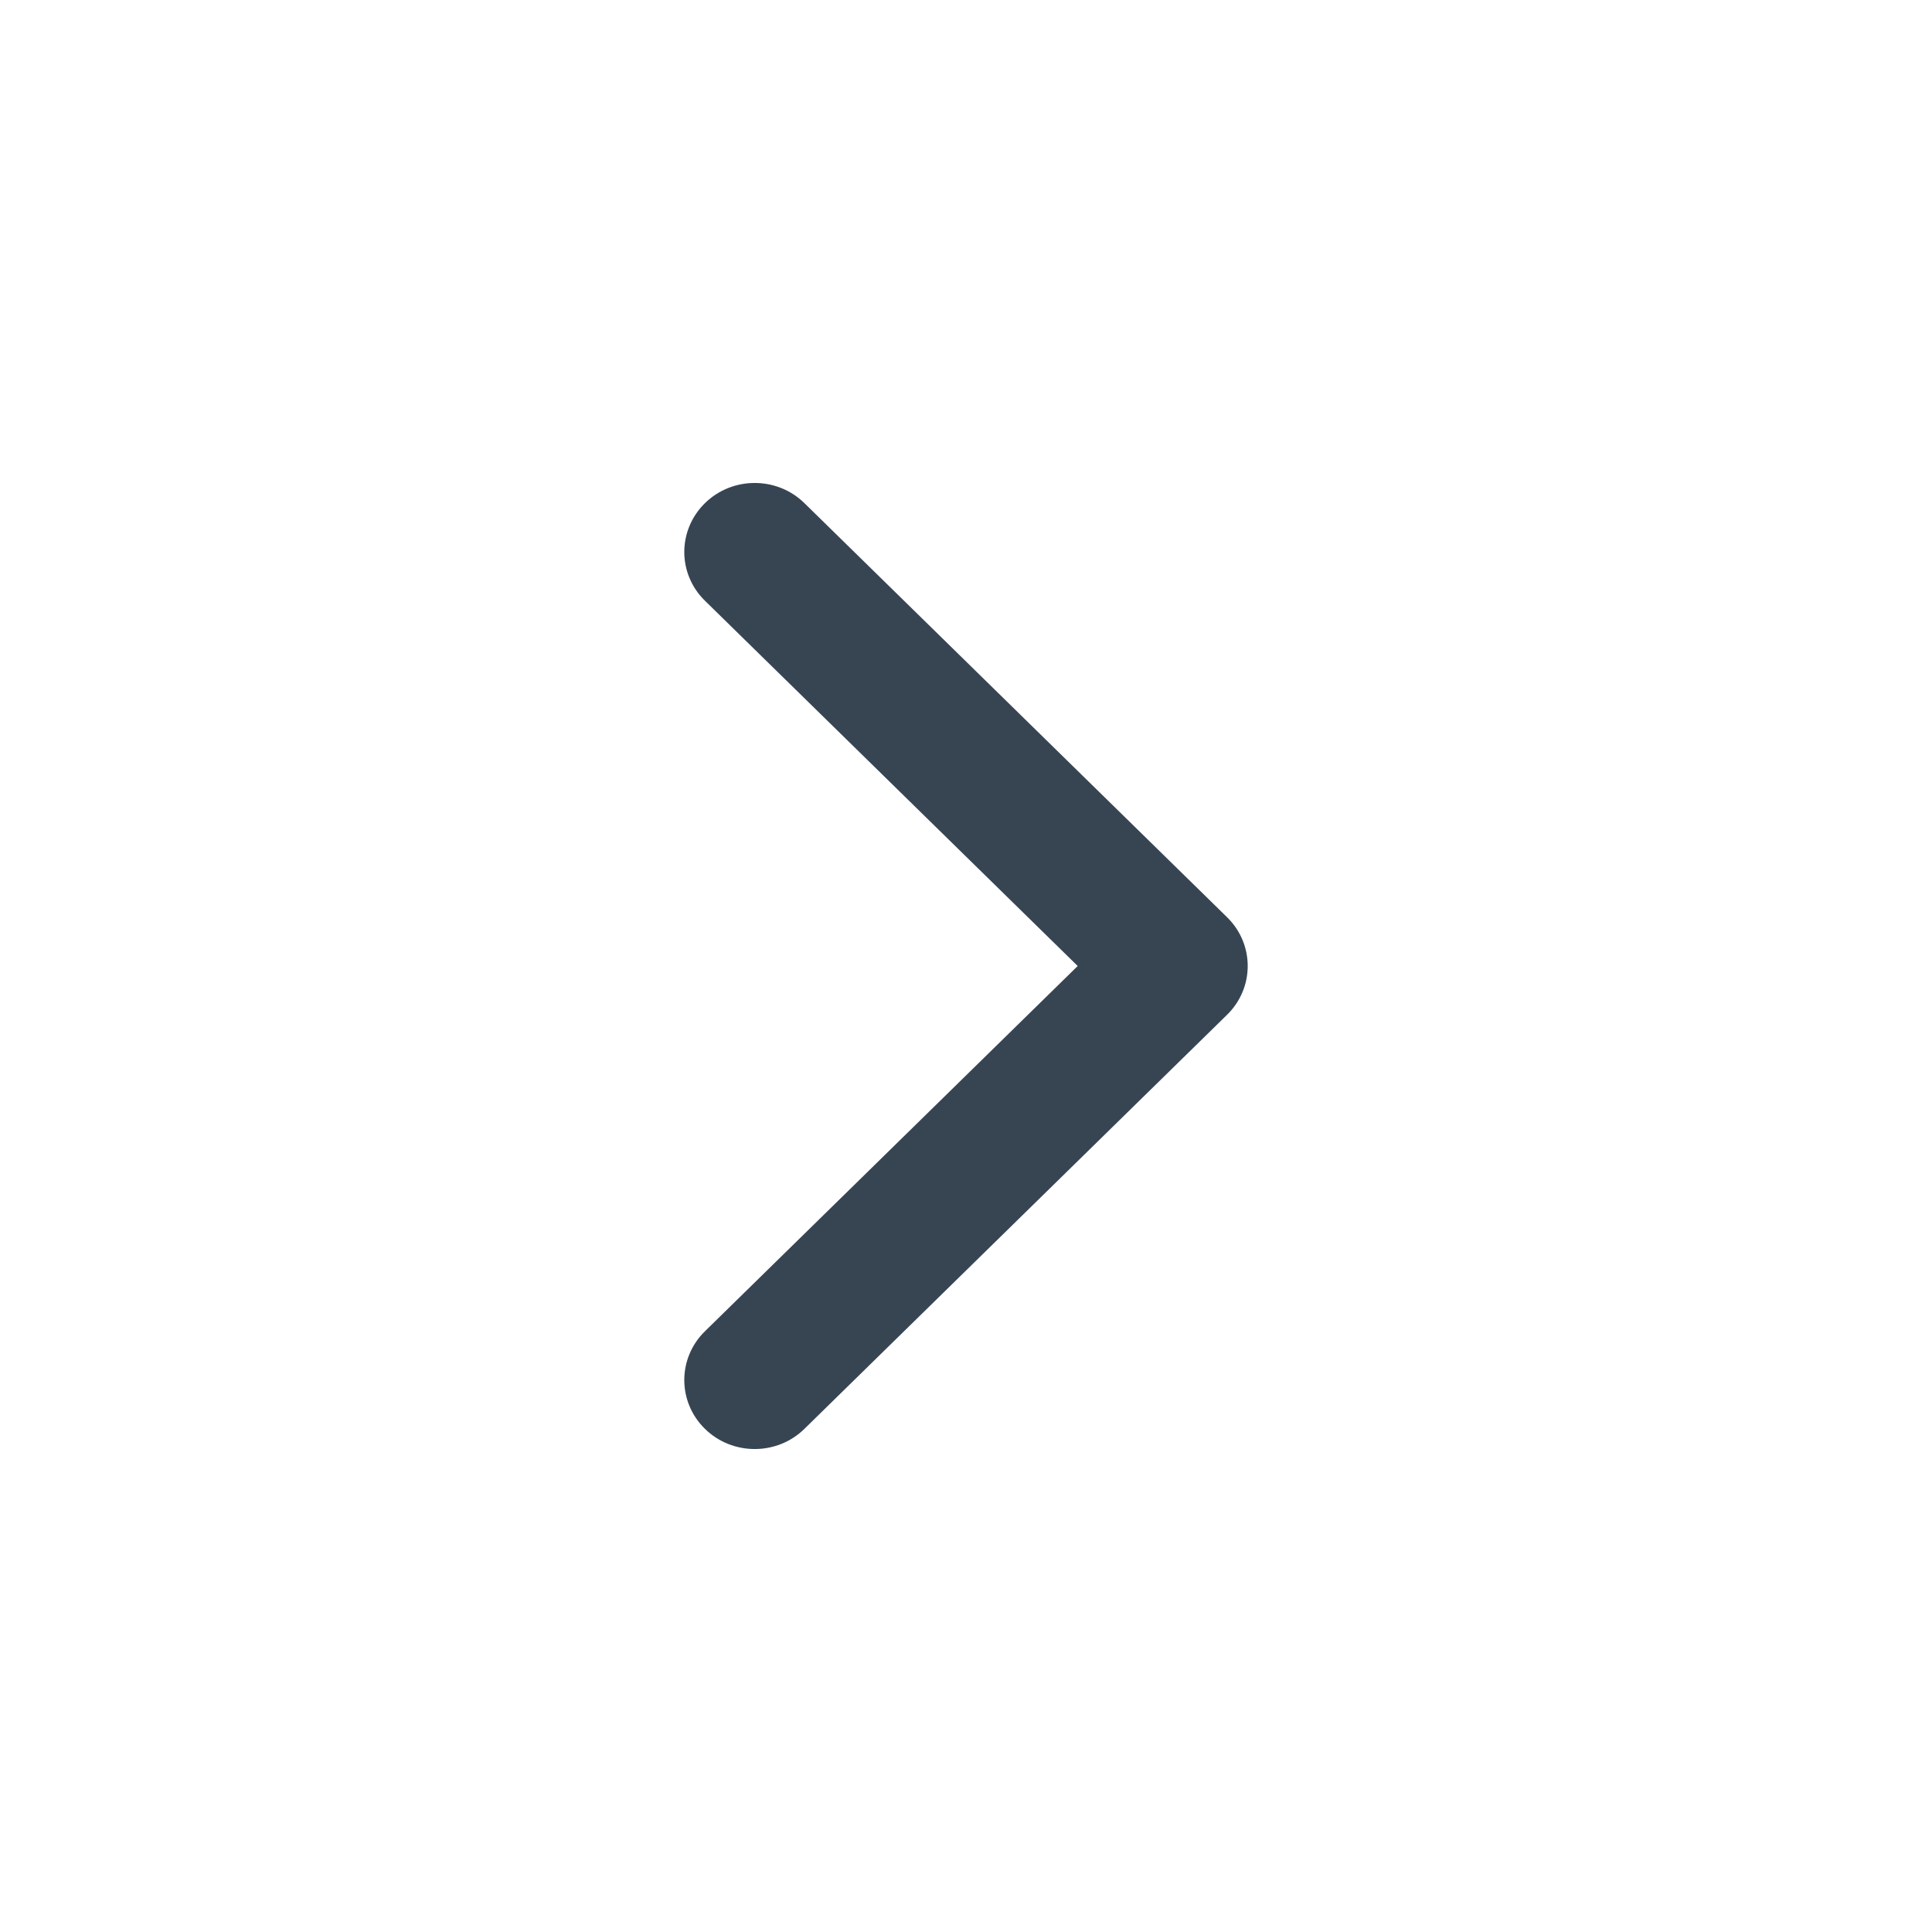
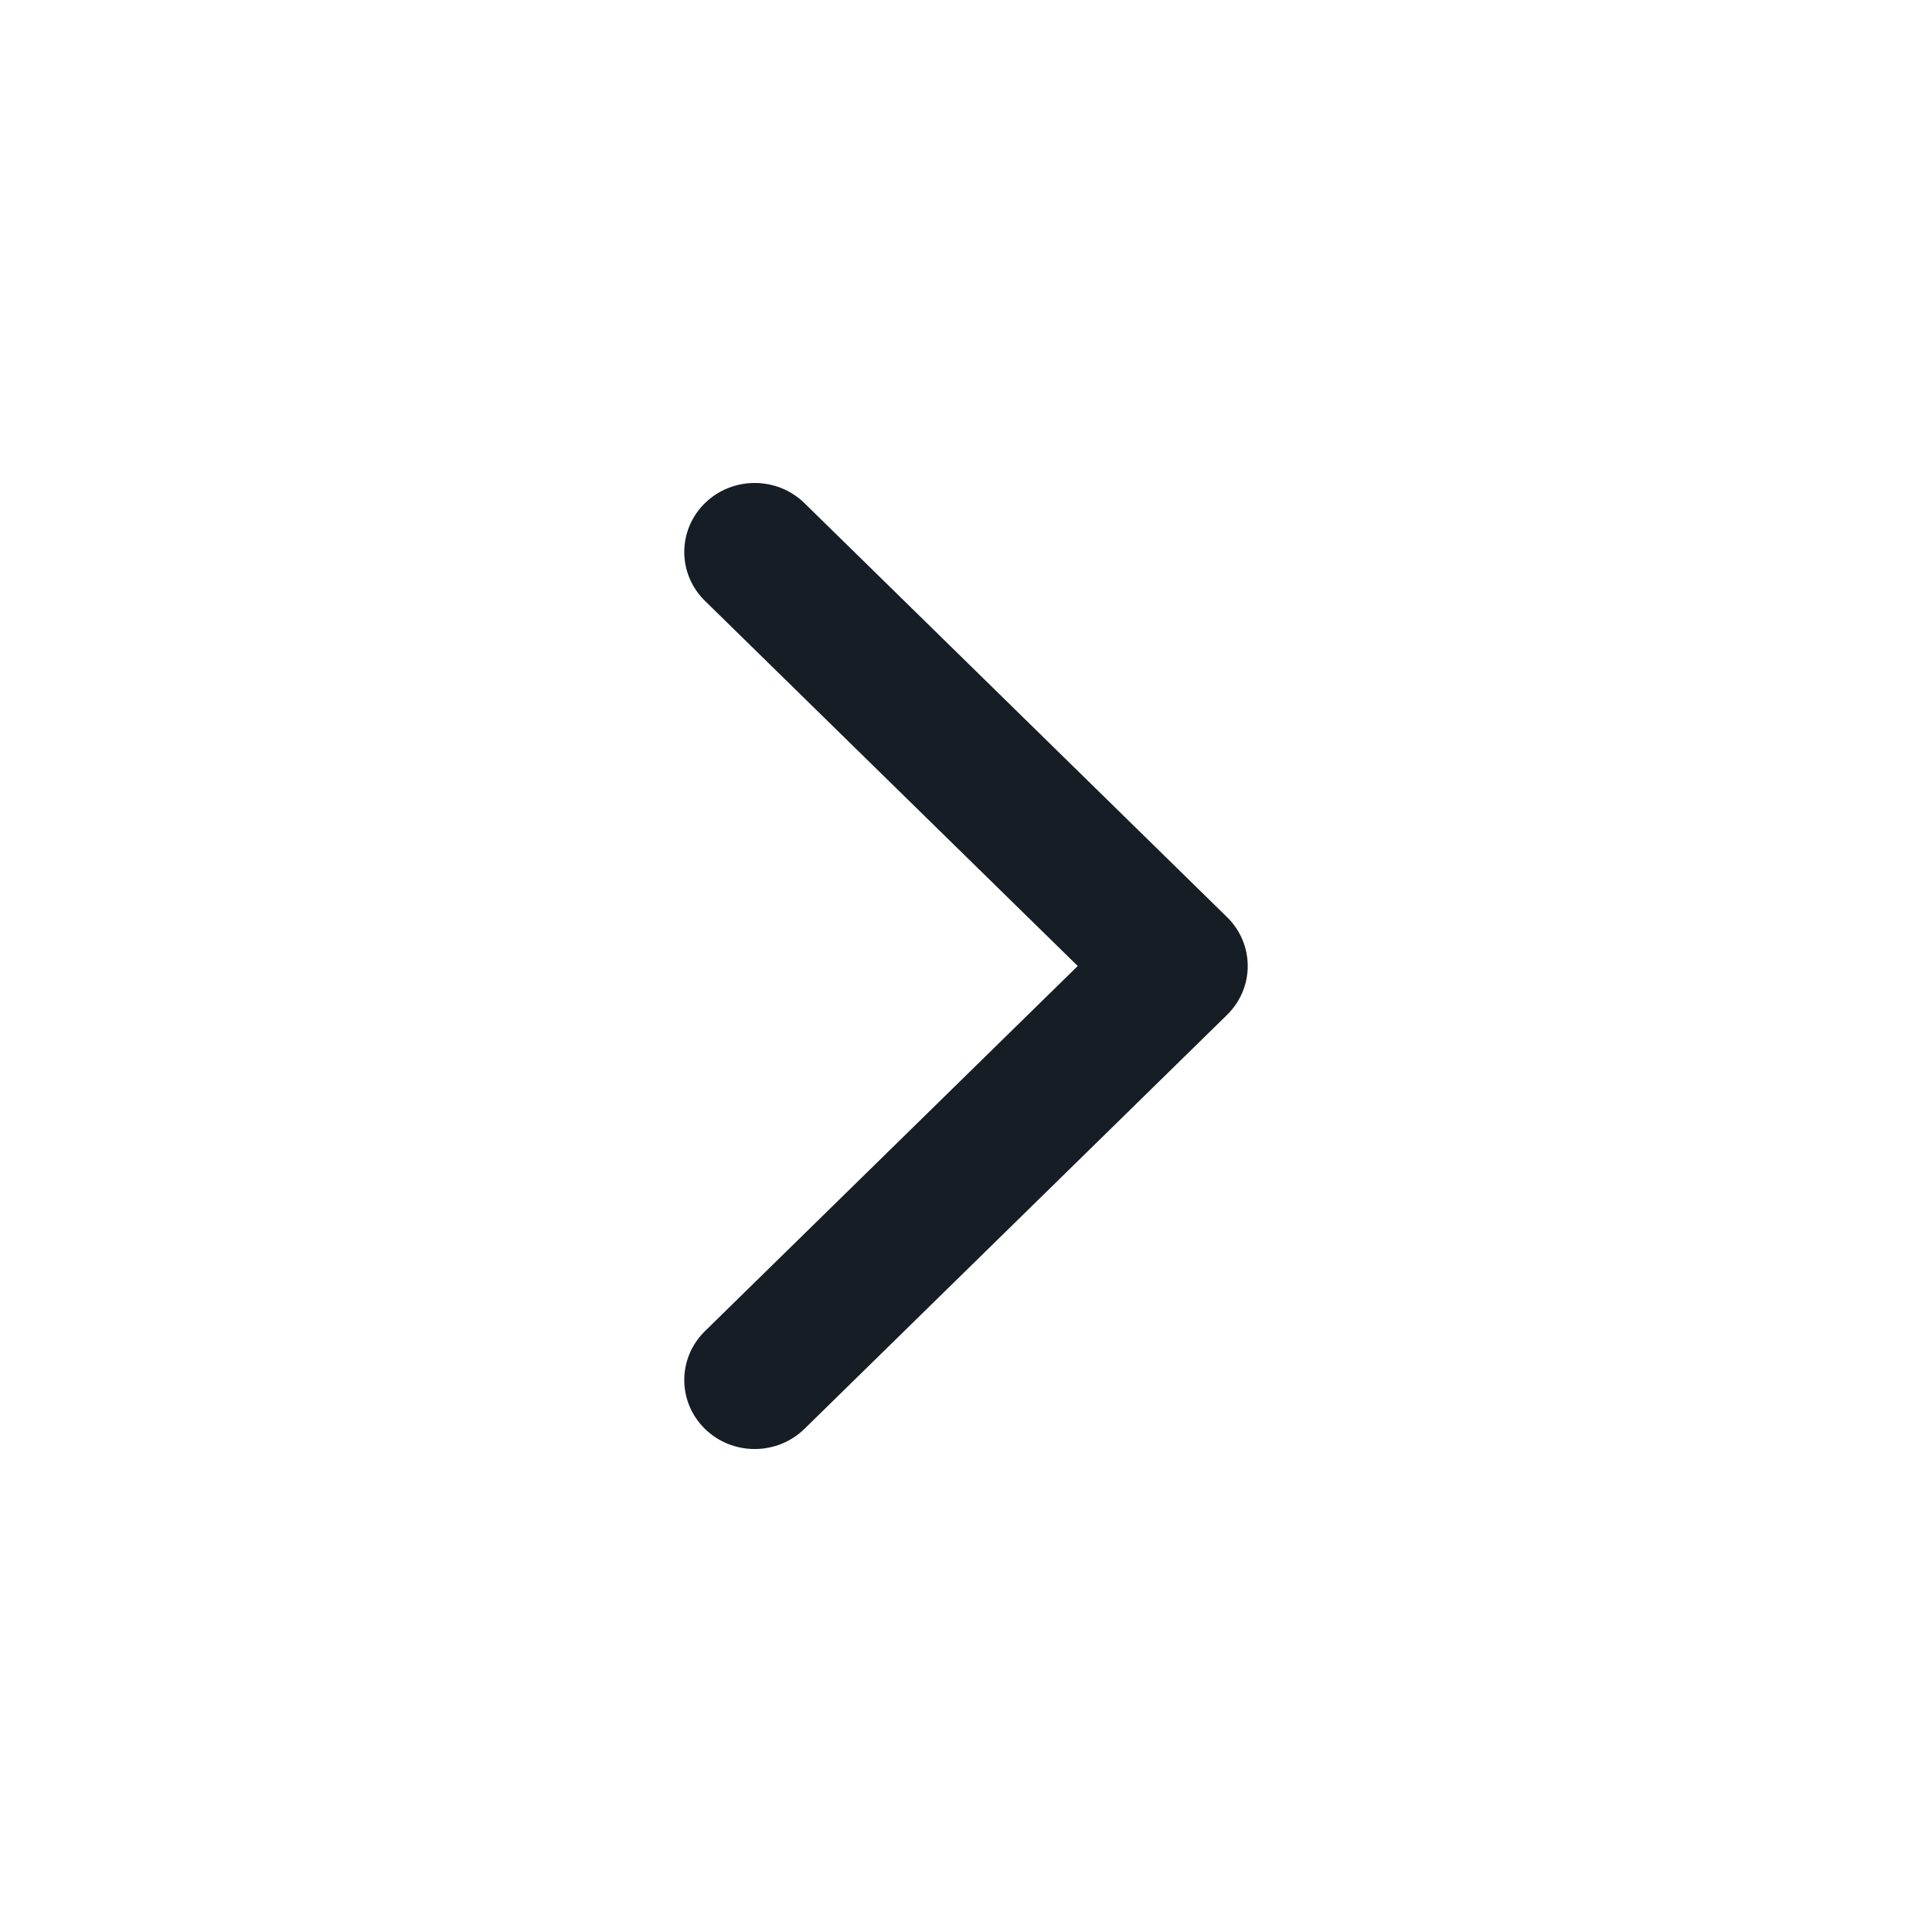
- <svg xmlns="http://www.w3.org/2000/svg" width="16" height="16" viewBox="0 0 16 16" fill="none">
-   <path d="M5.838 4.975C5.61 4.752 5.61 4.391 5.838 4.167C6.065 3.944 6.435 3.944 6.662 4.167L10.162 7.596C10.39 7.819 10.39 8.181 10.162 8.404L6.662 11.833C6.435 12.056 6.065 12.056 5.838 11.833C5.61 11.61 5.61 11.248 5.838 11.025L8.925 8L5.838 4.975Z" fill="#374553" />
+ <svg xmlns="http://www.w3.org/2000/svg" width="24" height="24" viewBox="0 0 24 24" fill="none">
+   <path d="M8.756 7.463C8.415 7.128 8.415 6.586 8.756 6.251C9.098 5.916 9.652 5.916 9.994 6.251L15.244 11.394C15.585 11.729 15.585 12.271 15.244 12.606L9.994 17.749C9.652 18.084 9.098 18.084 8.756 17.749C8.415 17.414 8.415 16.872 8.756 16.537L13.388 12L8.756 7.463Z" fill="#161D24" />
</svg>
